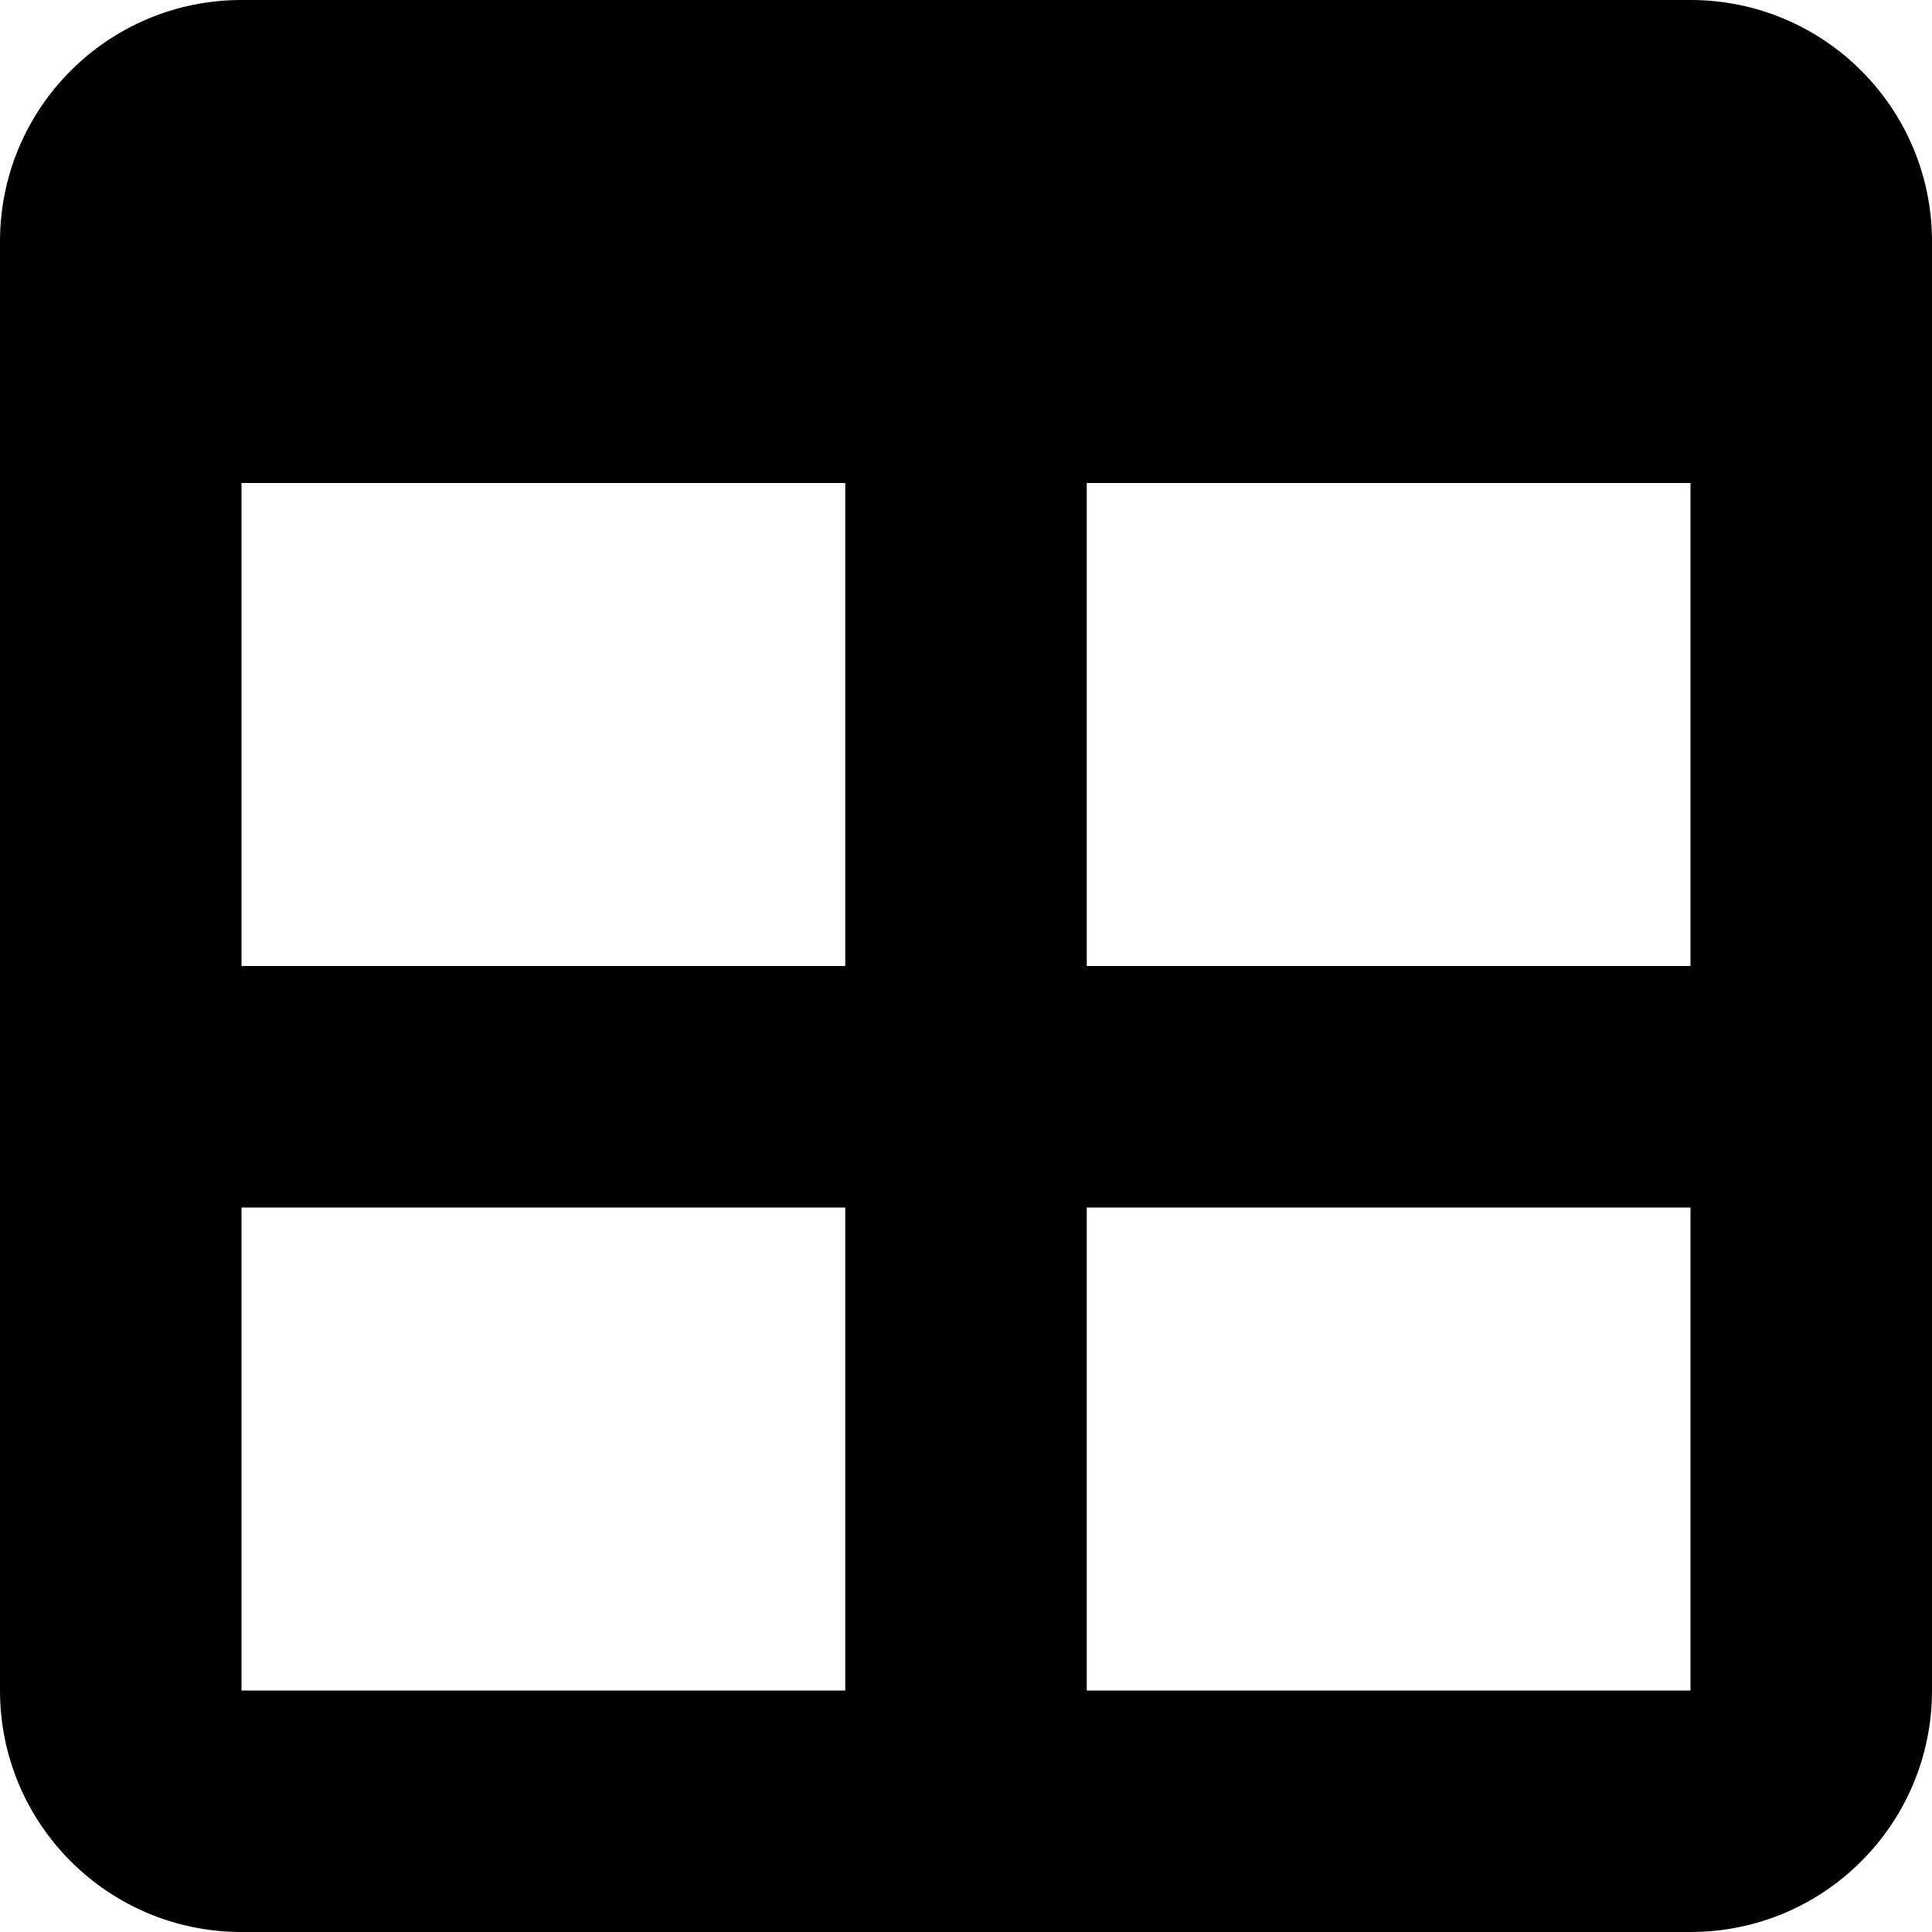
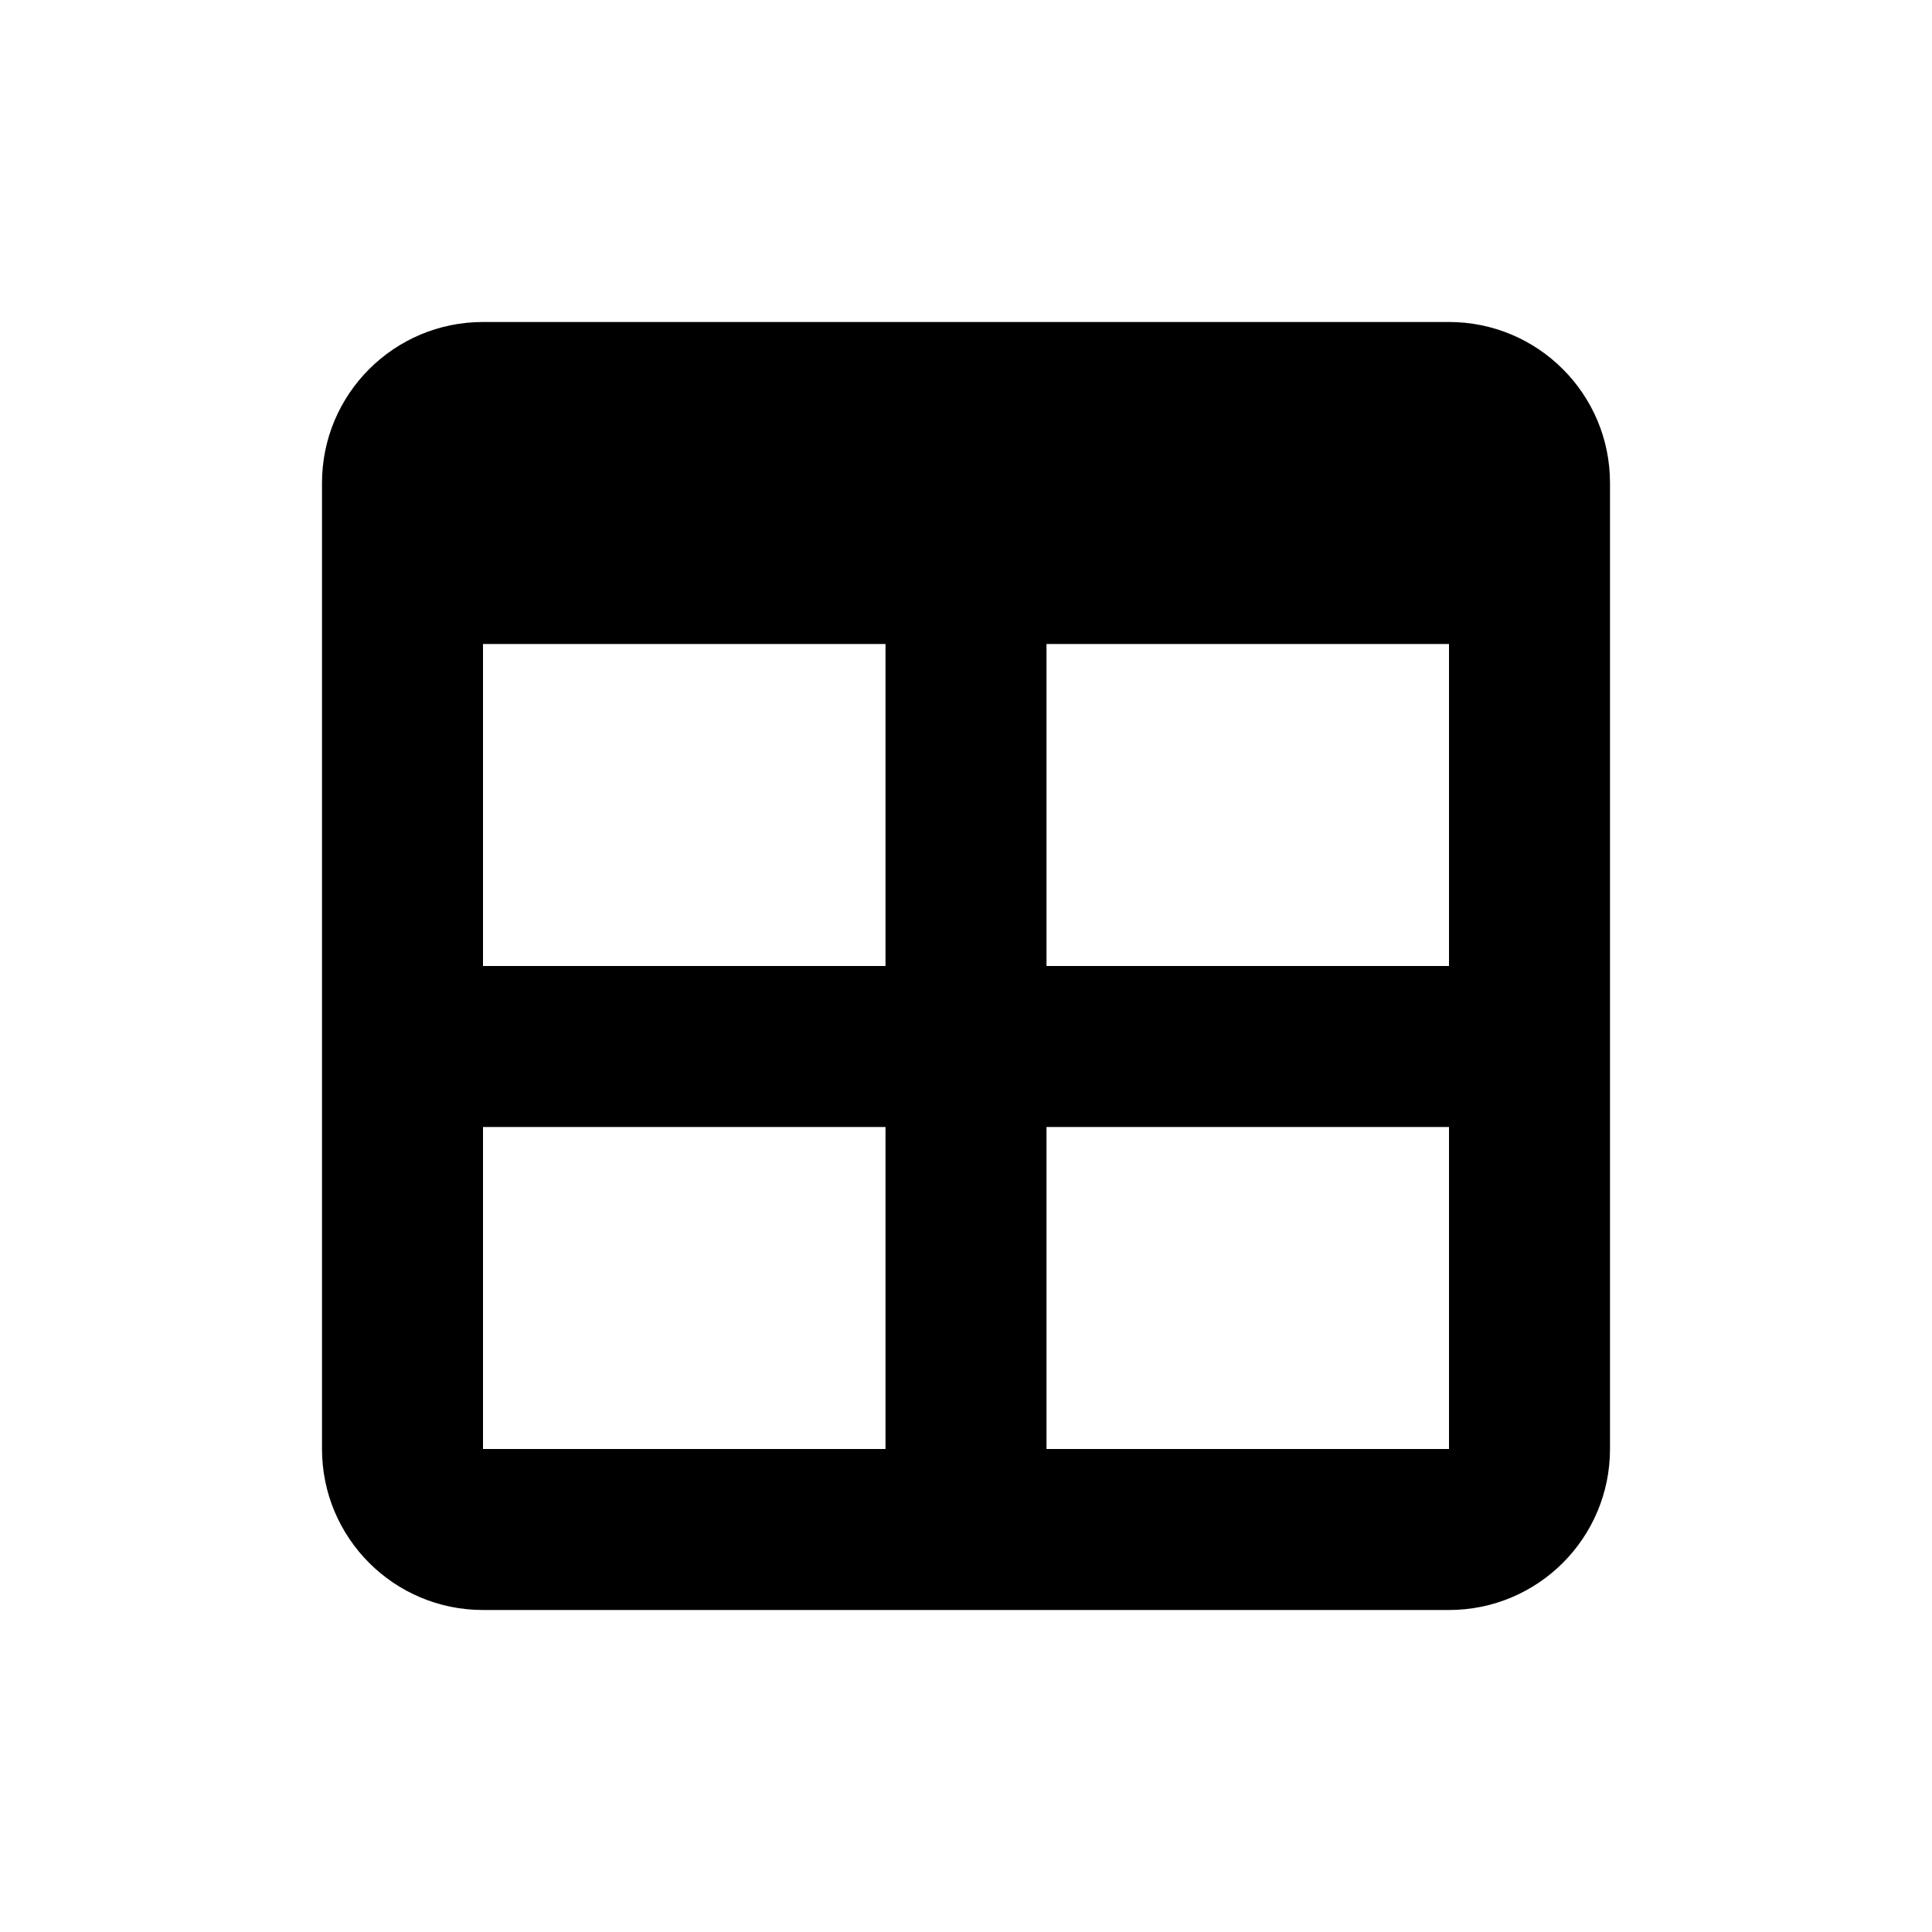
- <svg xmlns="http://www.w3.org/2000/svg" width="16px" height="16px" viewBox="0 0 16 16" version="1.1">
-   <path d="M2,2 L2,14 L14,14 L14,2 L2,2 Z M2,3.90798505e-14 L14,3.90798505e-14 C15.105,3.88769443e-14 16,0.895 16,2 L16,14 C16,15.105 15.105,16 14,16 L2,16 C0.895,16 1.78988391e-14,15.105 1.77635684e-14,14 L1.77635684e-14,2 C1.76282976e-14,0.895 0.895,3.92827566e-14 2,3.90798505e-14 Z M1,8 L16,8 L16,10 L1,10 L1,8 Z M9,4 L9,15 L7,15 L7,4 L1,4 L1,1 L15,1 L15,4 L9,4 Z" id="path-1" />
+ <svg xmlns="http://www.w3.org/2000/svg" viewBox="0 0 24 24">
+   <path d="M6,6 L6,18 L18,18 L18,6 L6,6 Z M6,4 L18,4 C19.105,4 20,4.895 20,6 L20,18 C20,19.105 19.105,20 18,20 L6,20 C4.895,20 4,19.105 4,18 L4,6 C4,4.895 4.895,4 6,4 Z M5,12 L20,12 L20,14 L5,14 L5,12 Z M13,8 L13,19 L11,19 L11,8 L5,8 L5,5 L19,5 L19,8 L13,8 Z" id="path-1" />
</svg>
